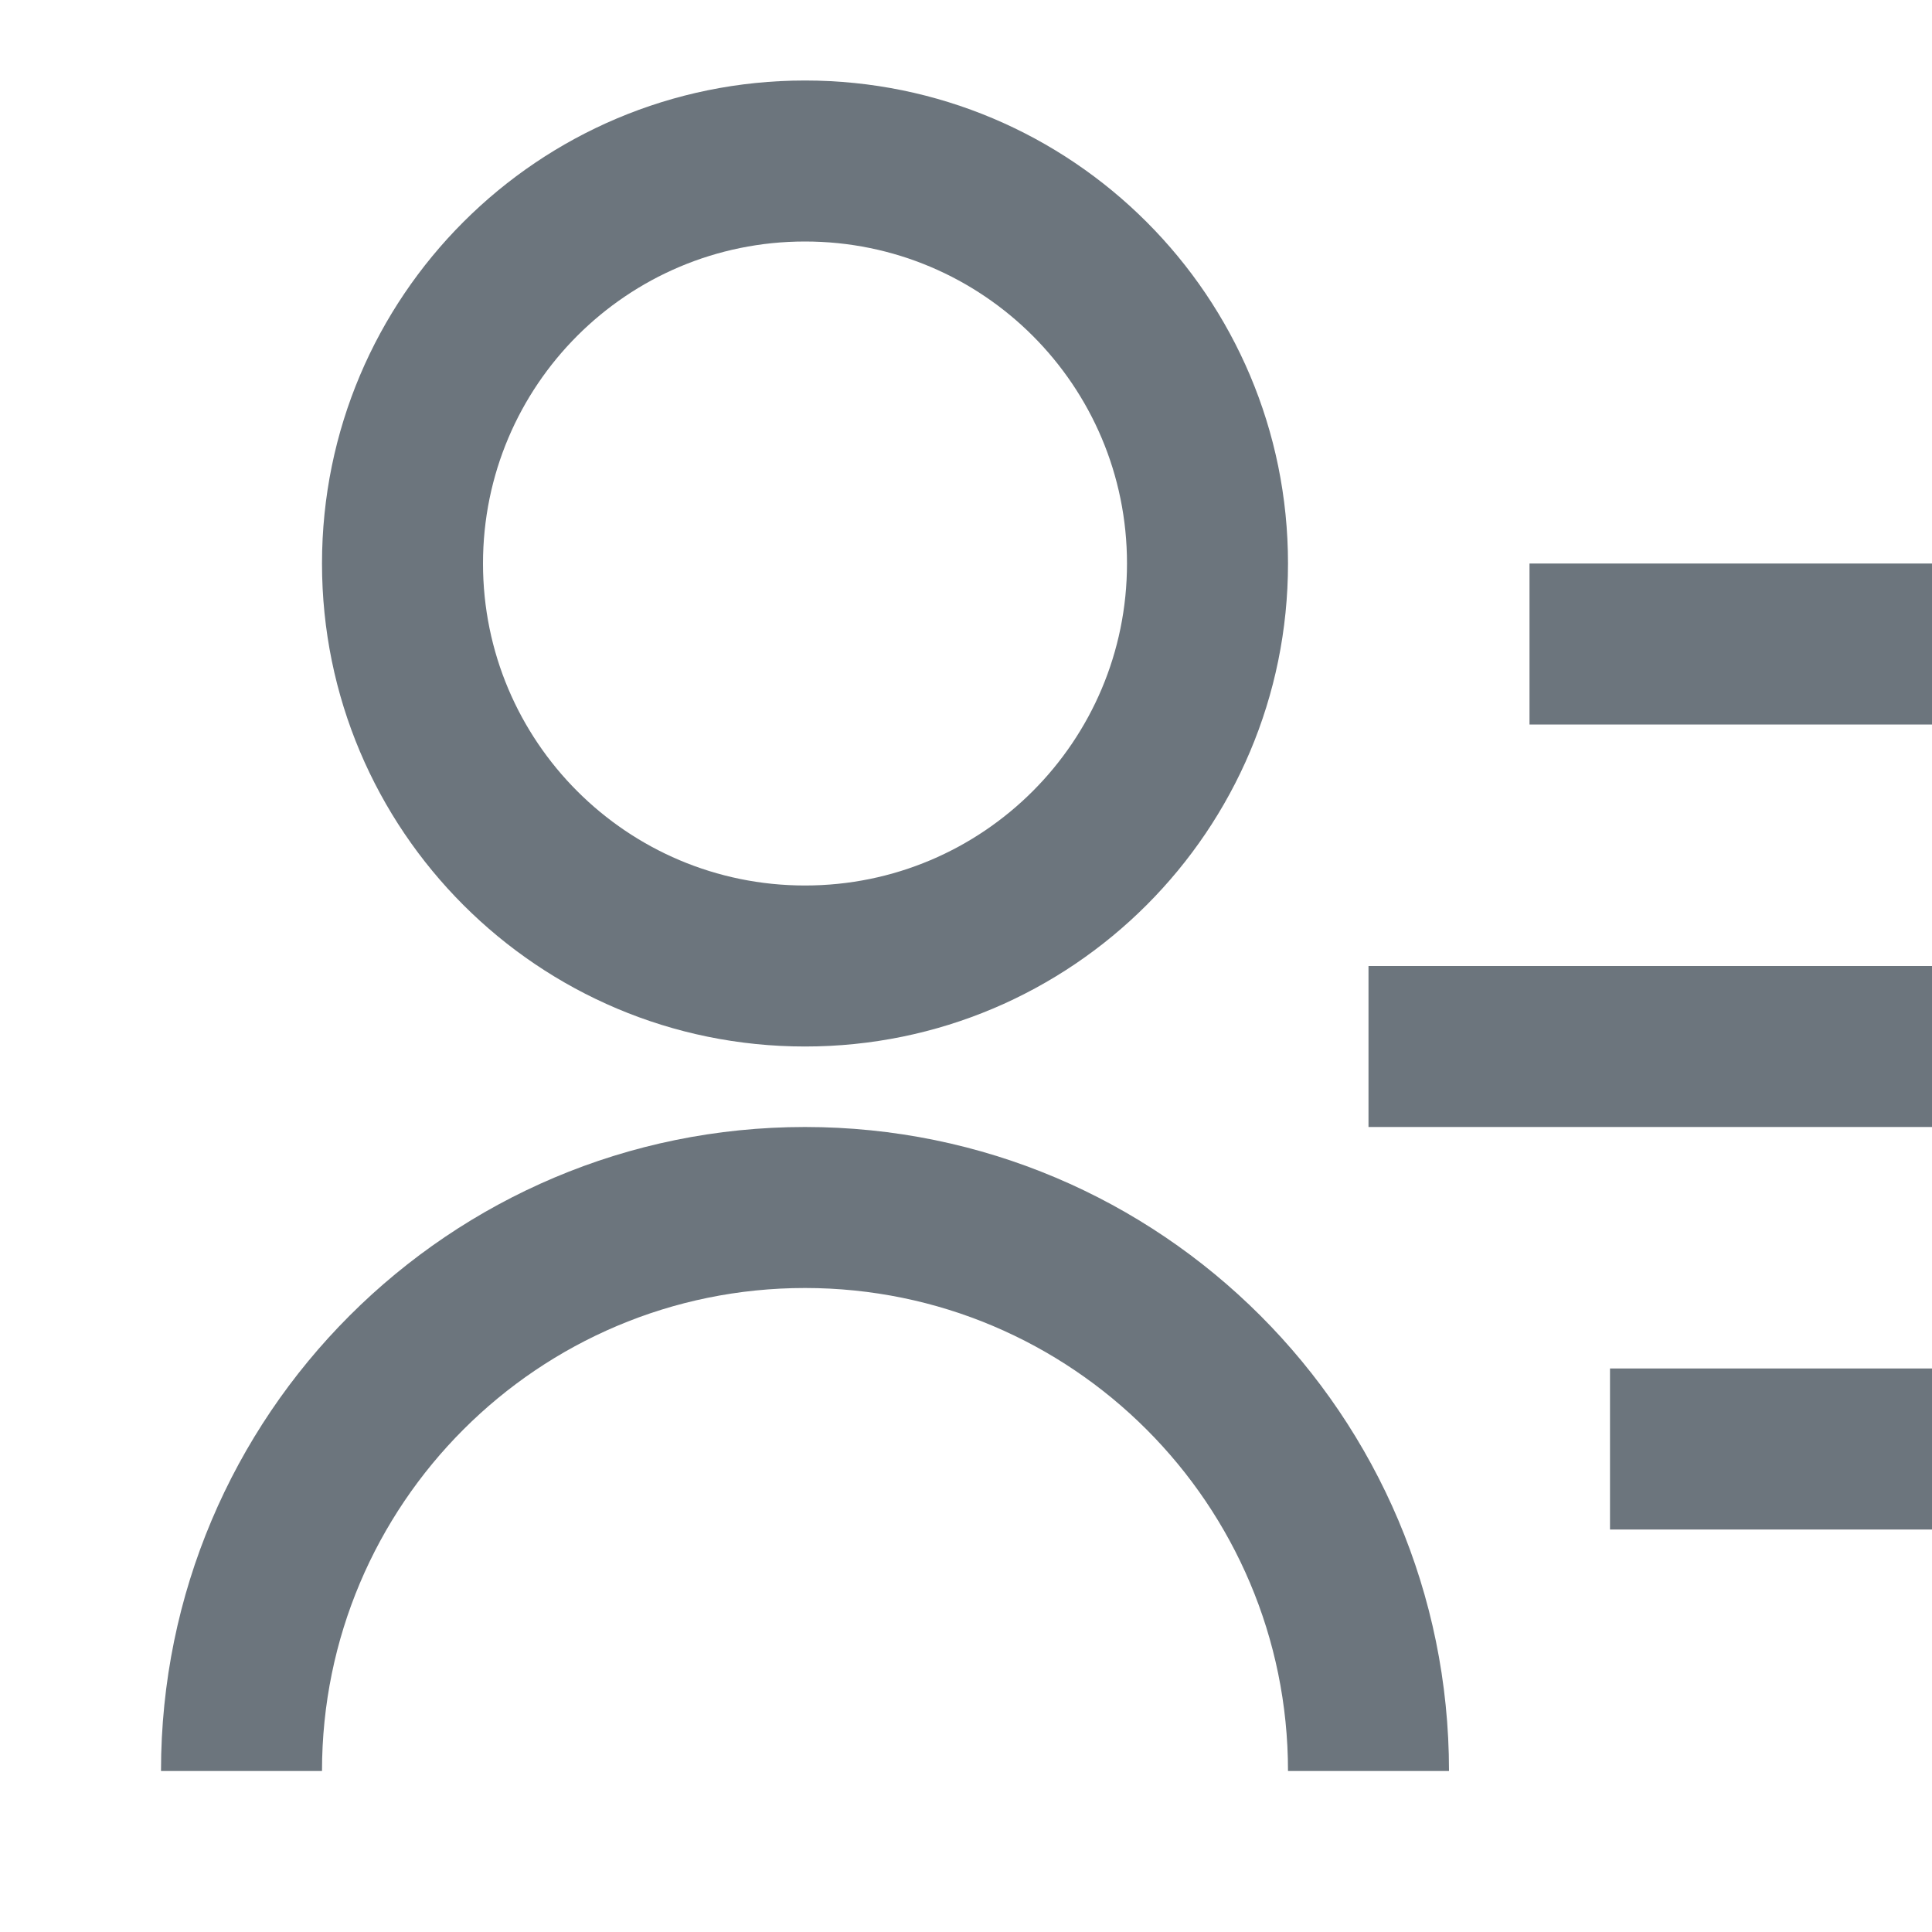
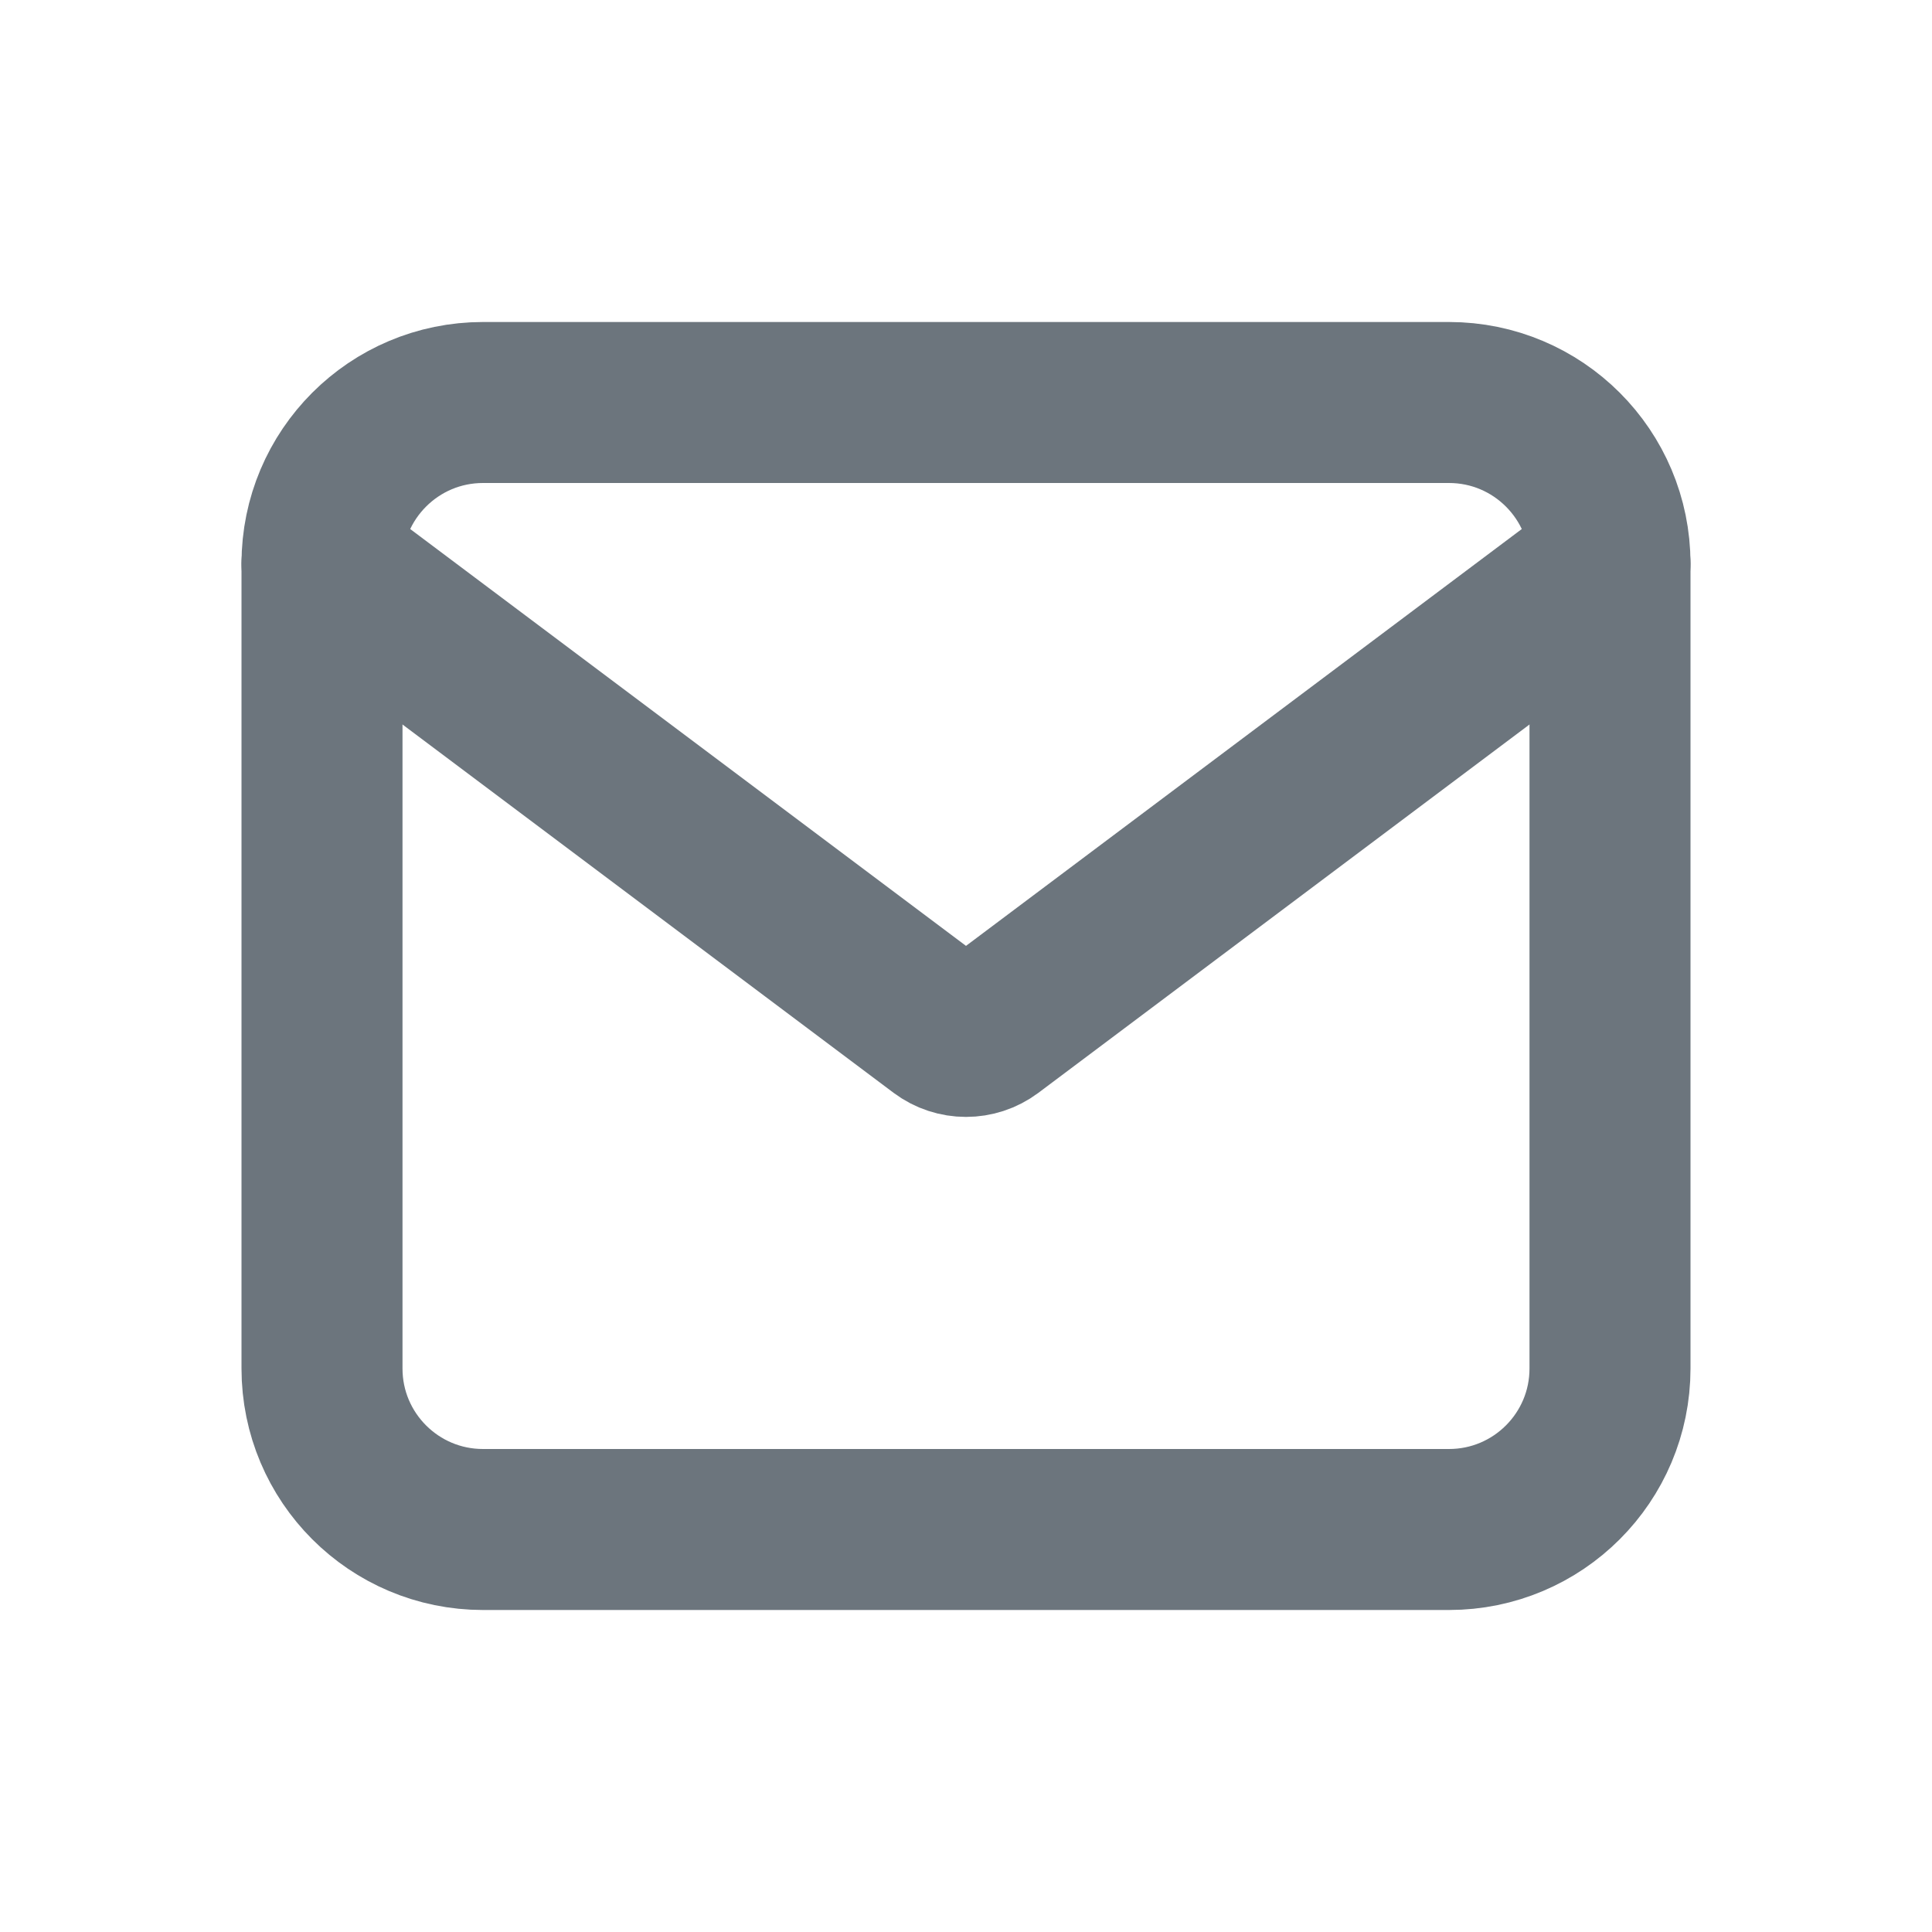
- <svg xmlns="http://www.w3.org/2000/svg" viewBox="0 0 24 24" fill="#6c757d">
+ <svg xmlns="http://www.w3.org/2000/svg" viewBox="0 0 24 24" version="1.1" fill="#6c757d">
  <g id="SVGRepo_bgCarrier" stroke-width="0" />
  <g id="SVGRepo_tracerCarrier" stroke-linecap="round" stroke-linejoin="round" />
  <g id="SVGRepo_iconCarrier">
-     <g>
-       <path fill="none" d="M0 0h24v24H0z" />
-       <path d="M19 7h5v2h-5V7zm-2 5h7v2h-7v-2zm3 5h4v2h-4v-2zM2 22a8 8 0 1 1 16 0h-2a6 6 0 1 0-12 0H2zm8-9c-3.315 0-6-2.685-6-6s2.685-6 6-6 6 2.685 6 6-2.685 6-6 6zm0-2c2.21 0 4-1.79 4-4s-1.79-4-4-4-4 1.79-4 4 1.79 4 4 4z" />
+     <g id="Page-1" stroke="none" stroke-width="1" fill="none" fill-rule="evenodd">
+       <g id="Mail">
+         <rect id="Rectangle" fill-rule="nonzero" x="0" y="0" width="24" height="24"> </rect>
+         <rect id="Rectangle" stroke="#6c757d" stroke-width="2" stroke-linecap="round" x="4" y="5" width="16" height="14" rx="2"> </rect>
+         <path d="M20,7 L12.3,12.775 C12.122,12.908 11.878,12.908 11.7,12.775 L4,7" id="Path" stroke="#6c757d" stroke-width="2" stroke-linecap="round"> </path>
+       </g>
    </g>
  </g>
</svg>
